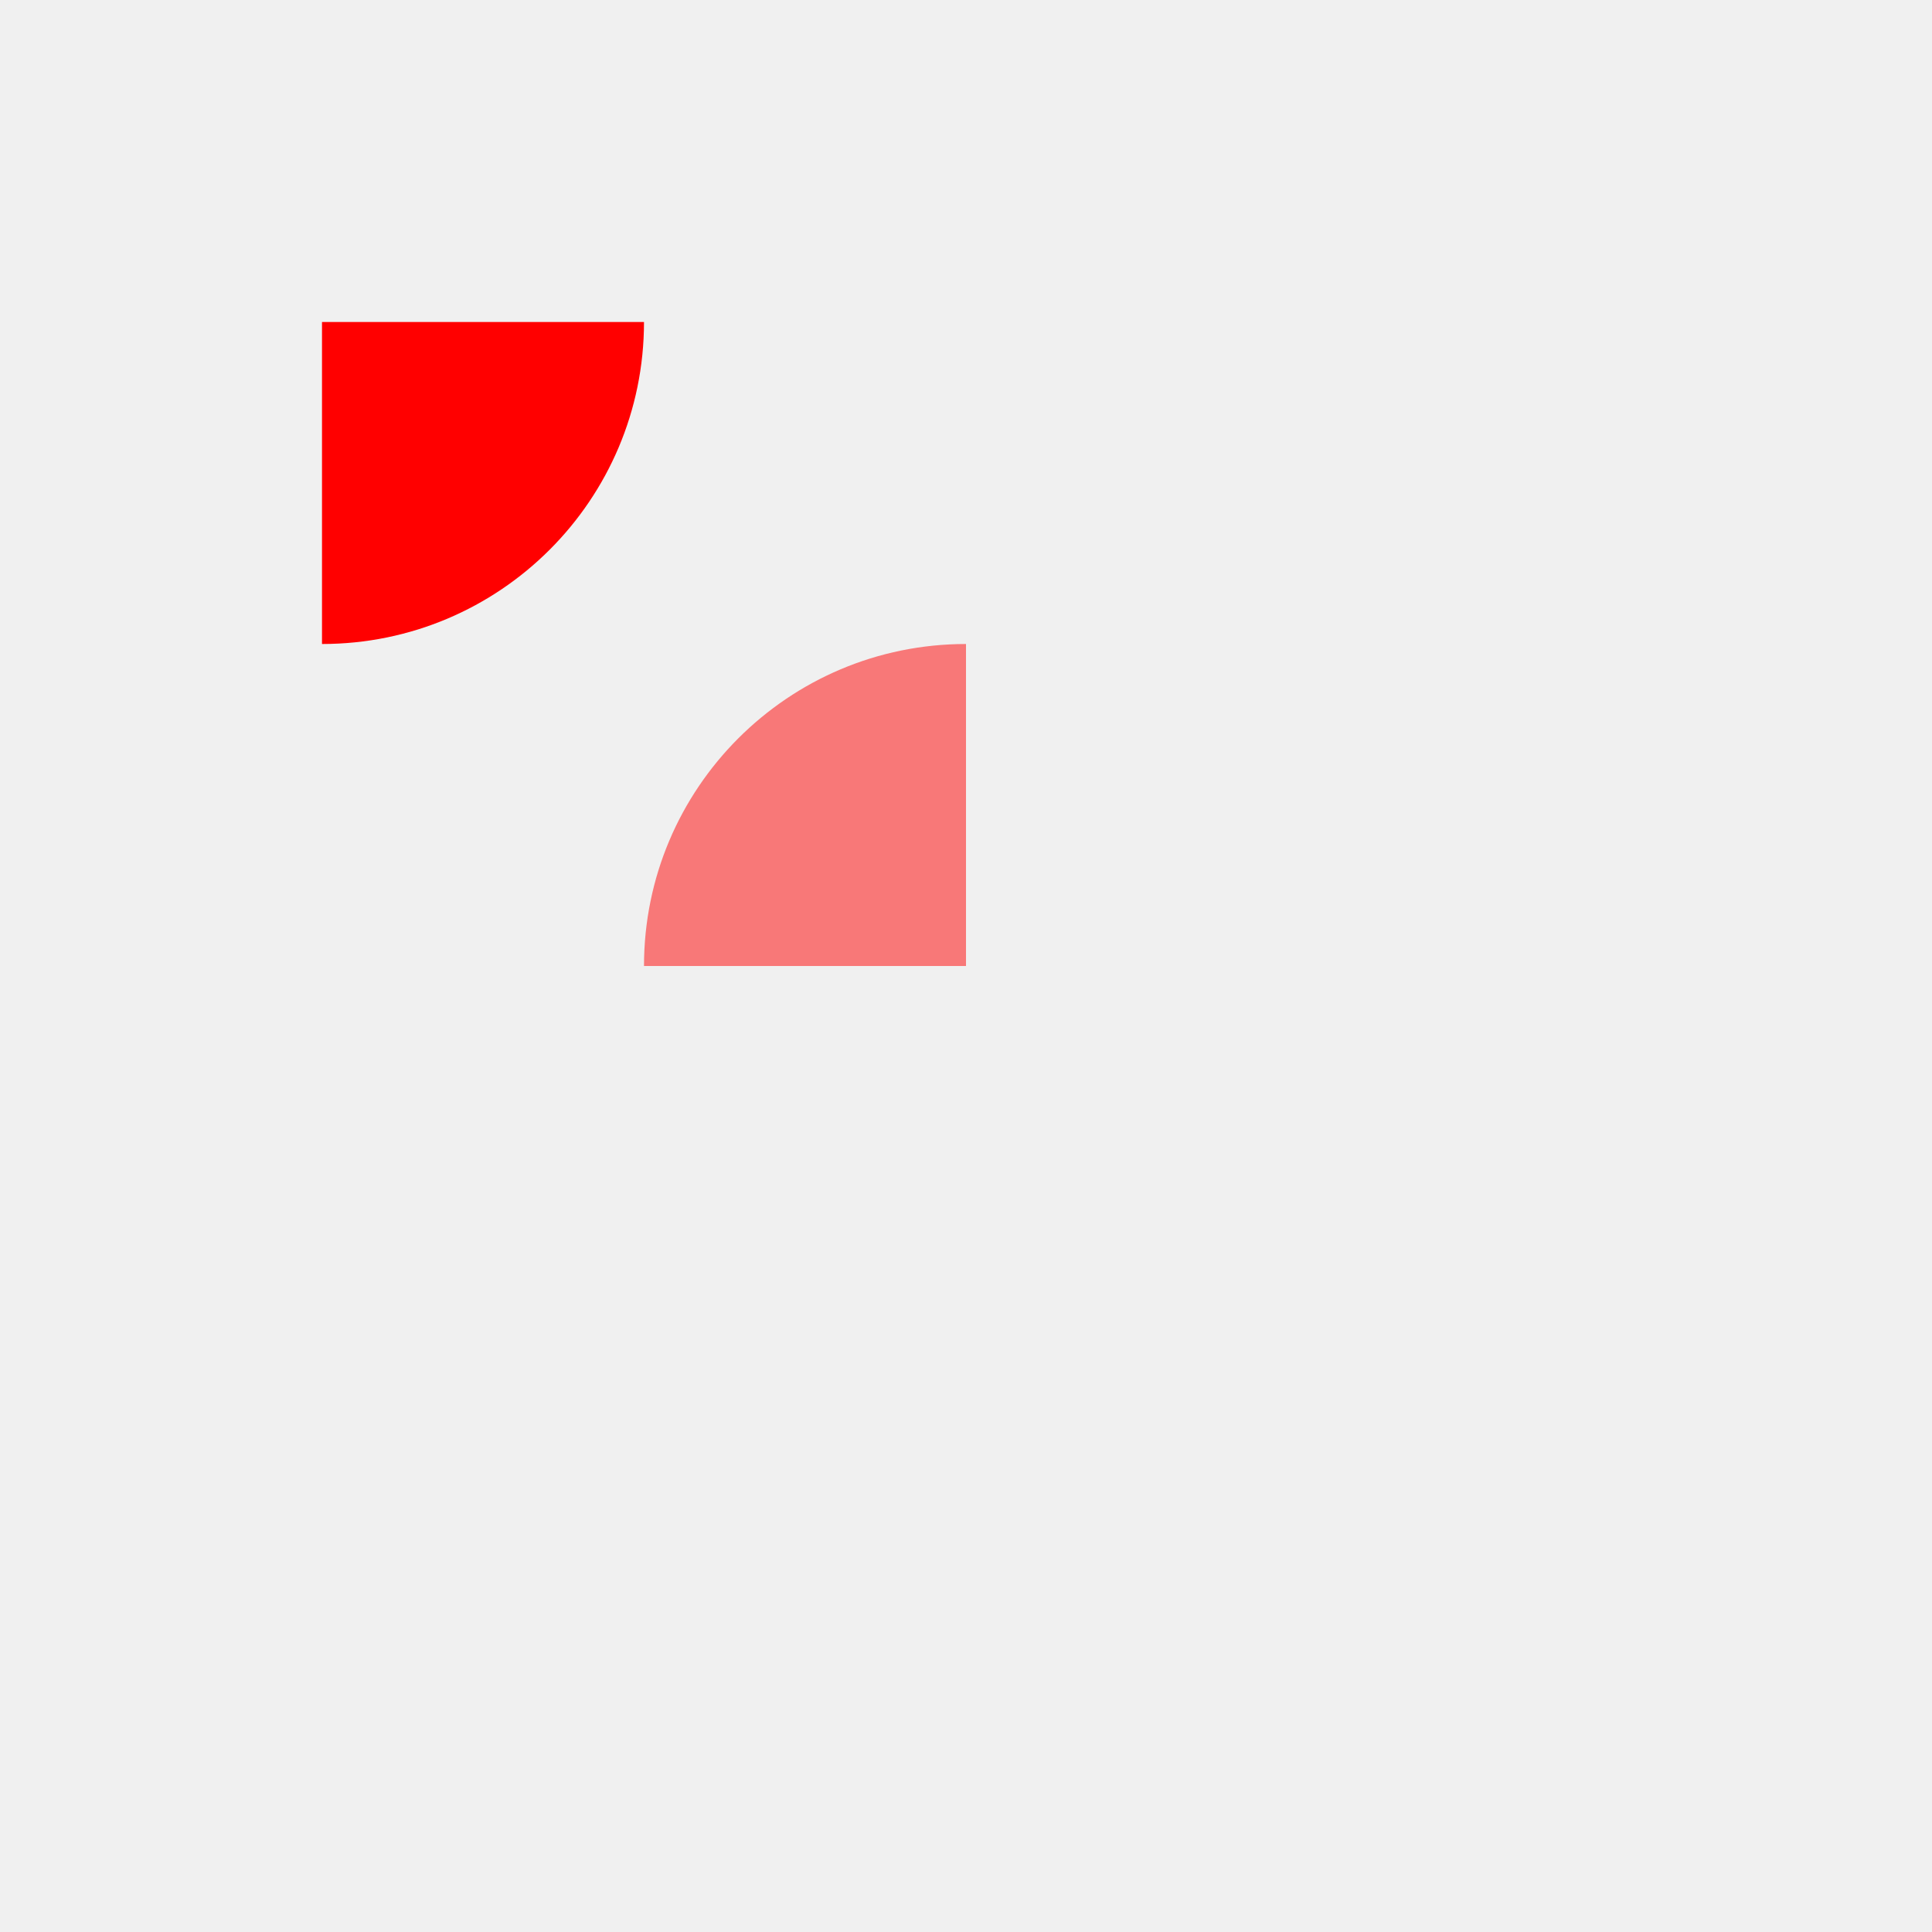
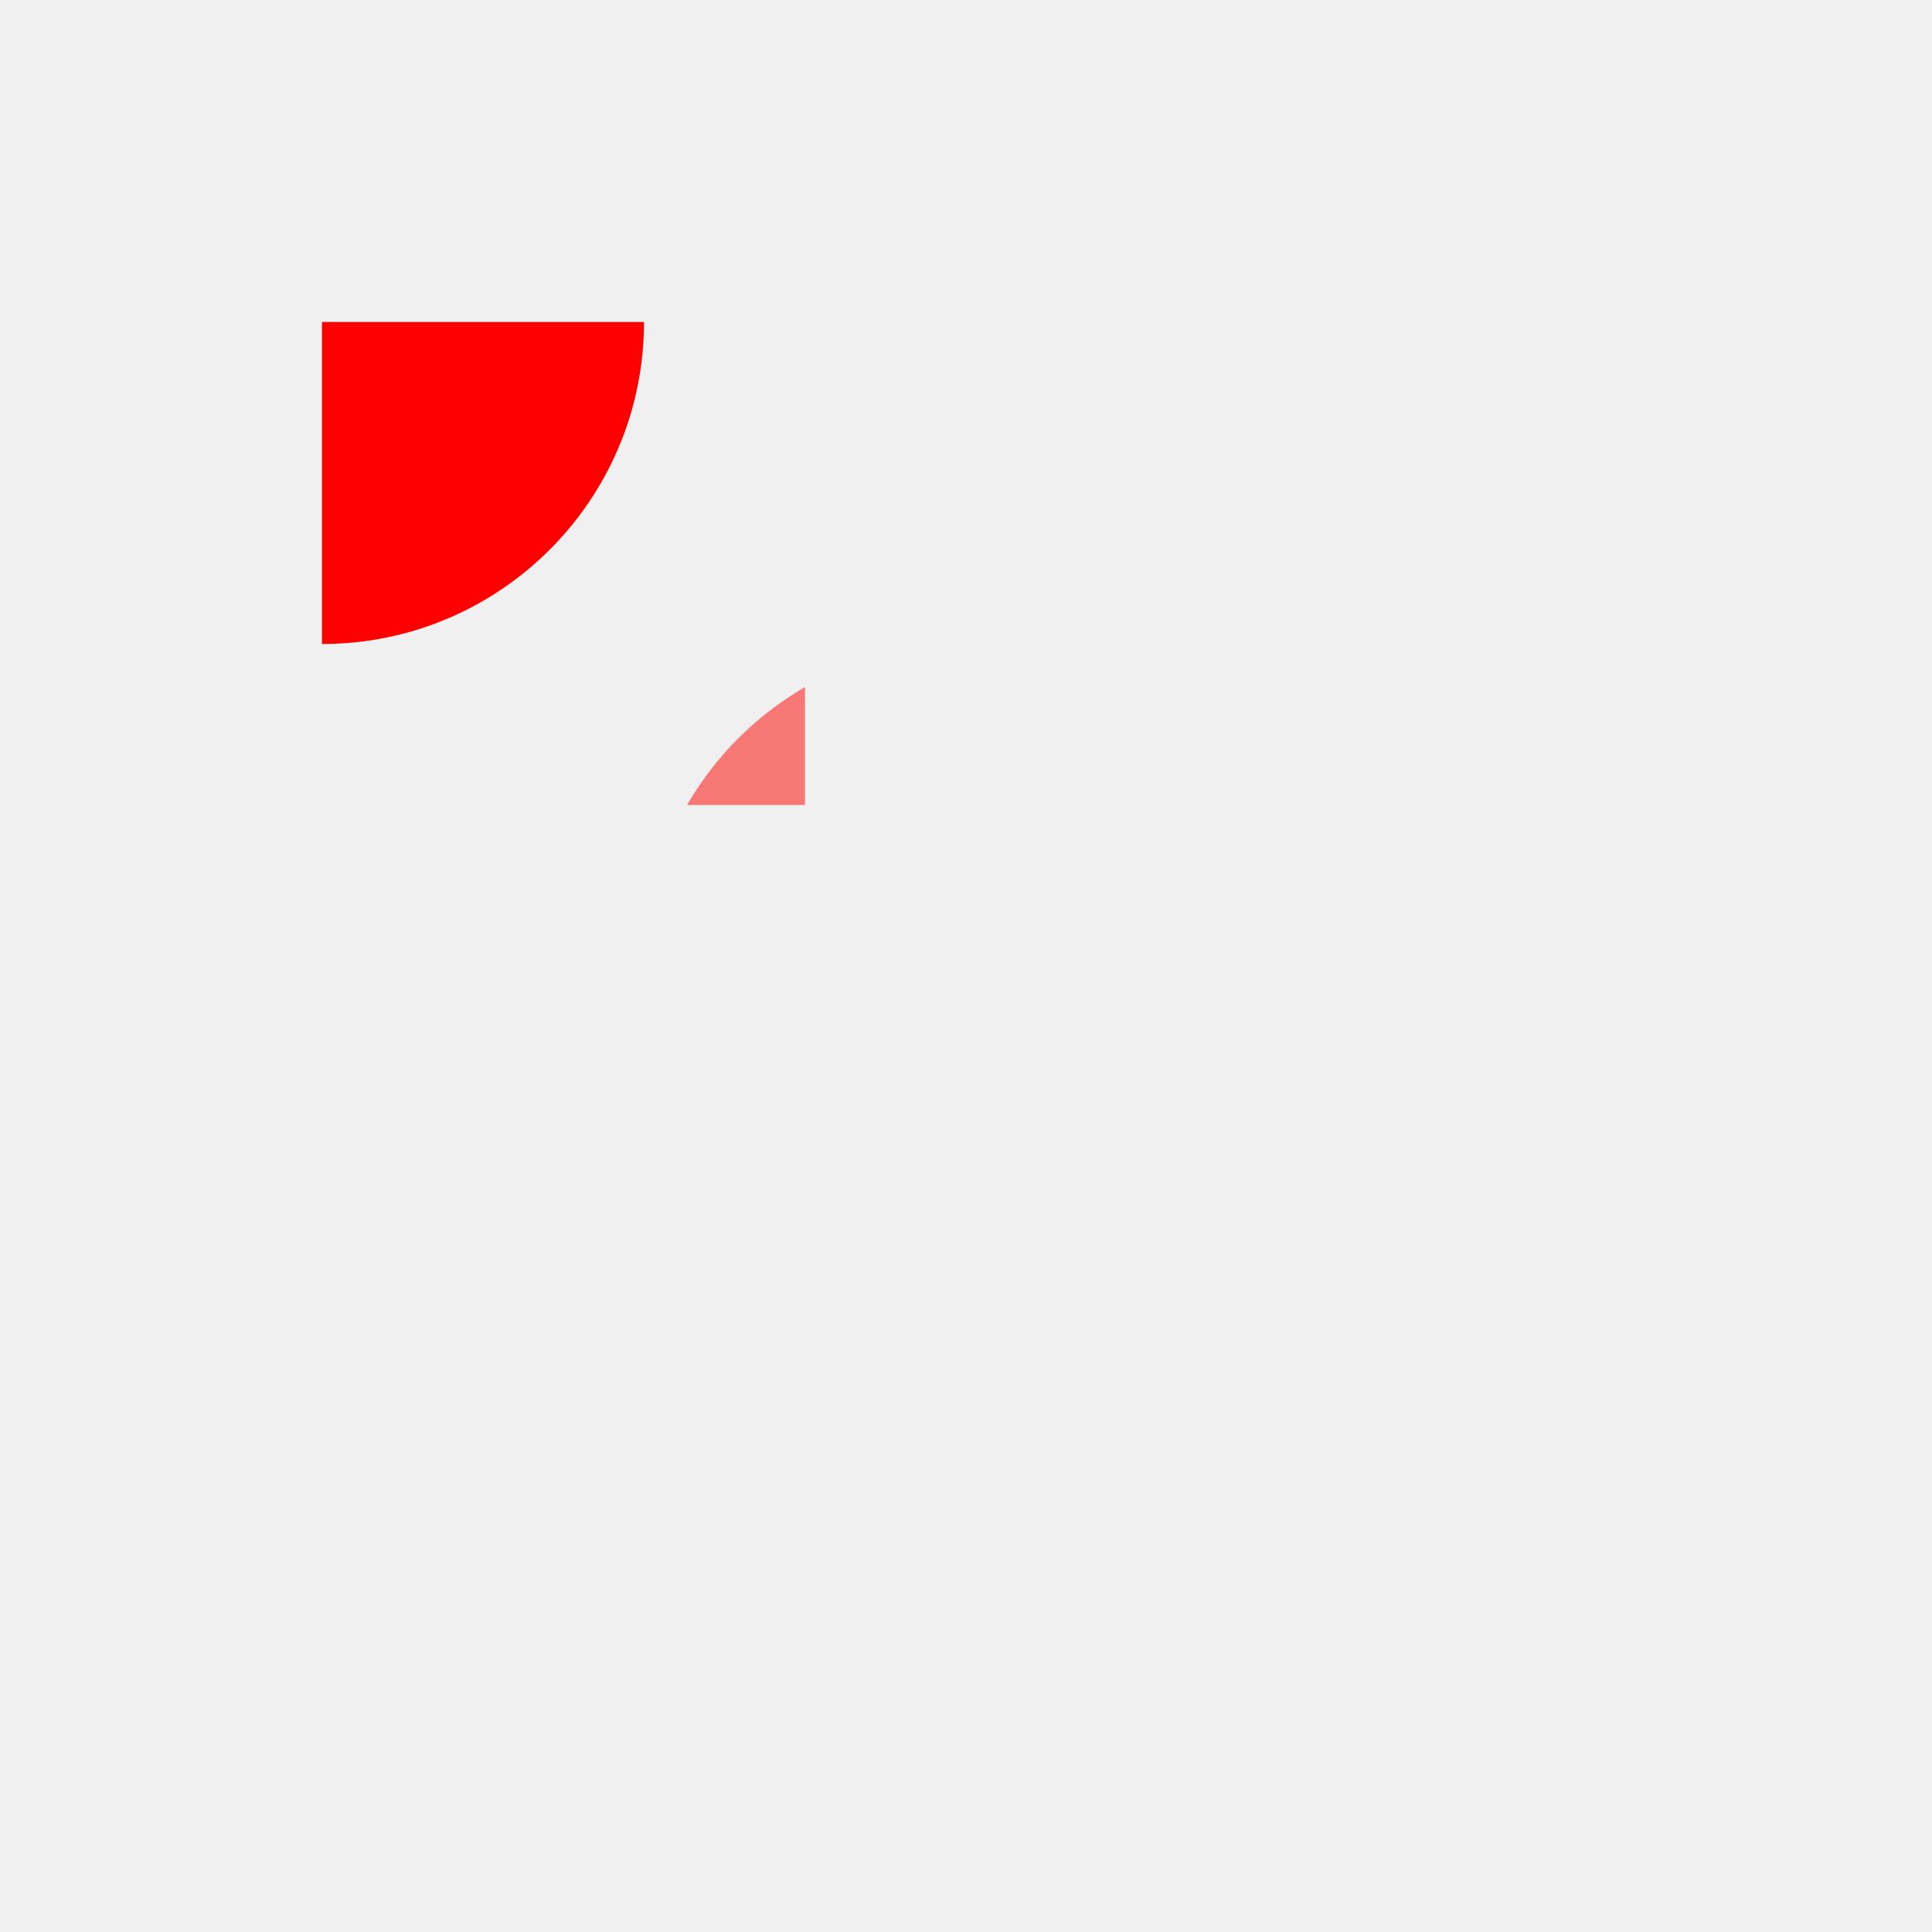
<svg xmlns="http://www.w3.org/2000/svg" width="300" height="300">
  <mask id="mask_0" style="mask-type:alpha" maskUnits="userSpaceOnUse" width="100%" height="100%">
-     <g>
+     <clipPath id="clip_0">
+       <rect width="125" height="125" />
+     </clipPath>
+     <g clip-path="url(#clip_0)">
      <circle fill="#FFF" cx="50" cy="50" r="50" />
      <circle fill="#7F7F7F" fill-opacity="0.5" cx="150" cy="150" r="50" />
    </g>
  </mask>
  <rect fill="#F00" fill-opacity="1" mask="url(#mask_0)" x="50" y="50" width="100" height="100" />
</svg>
